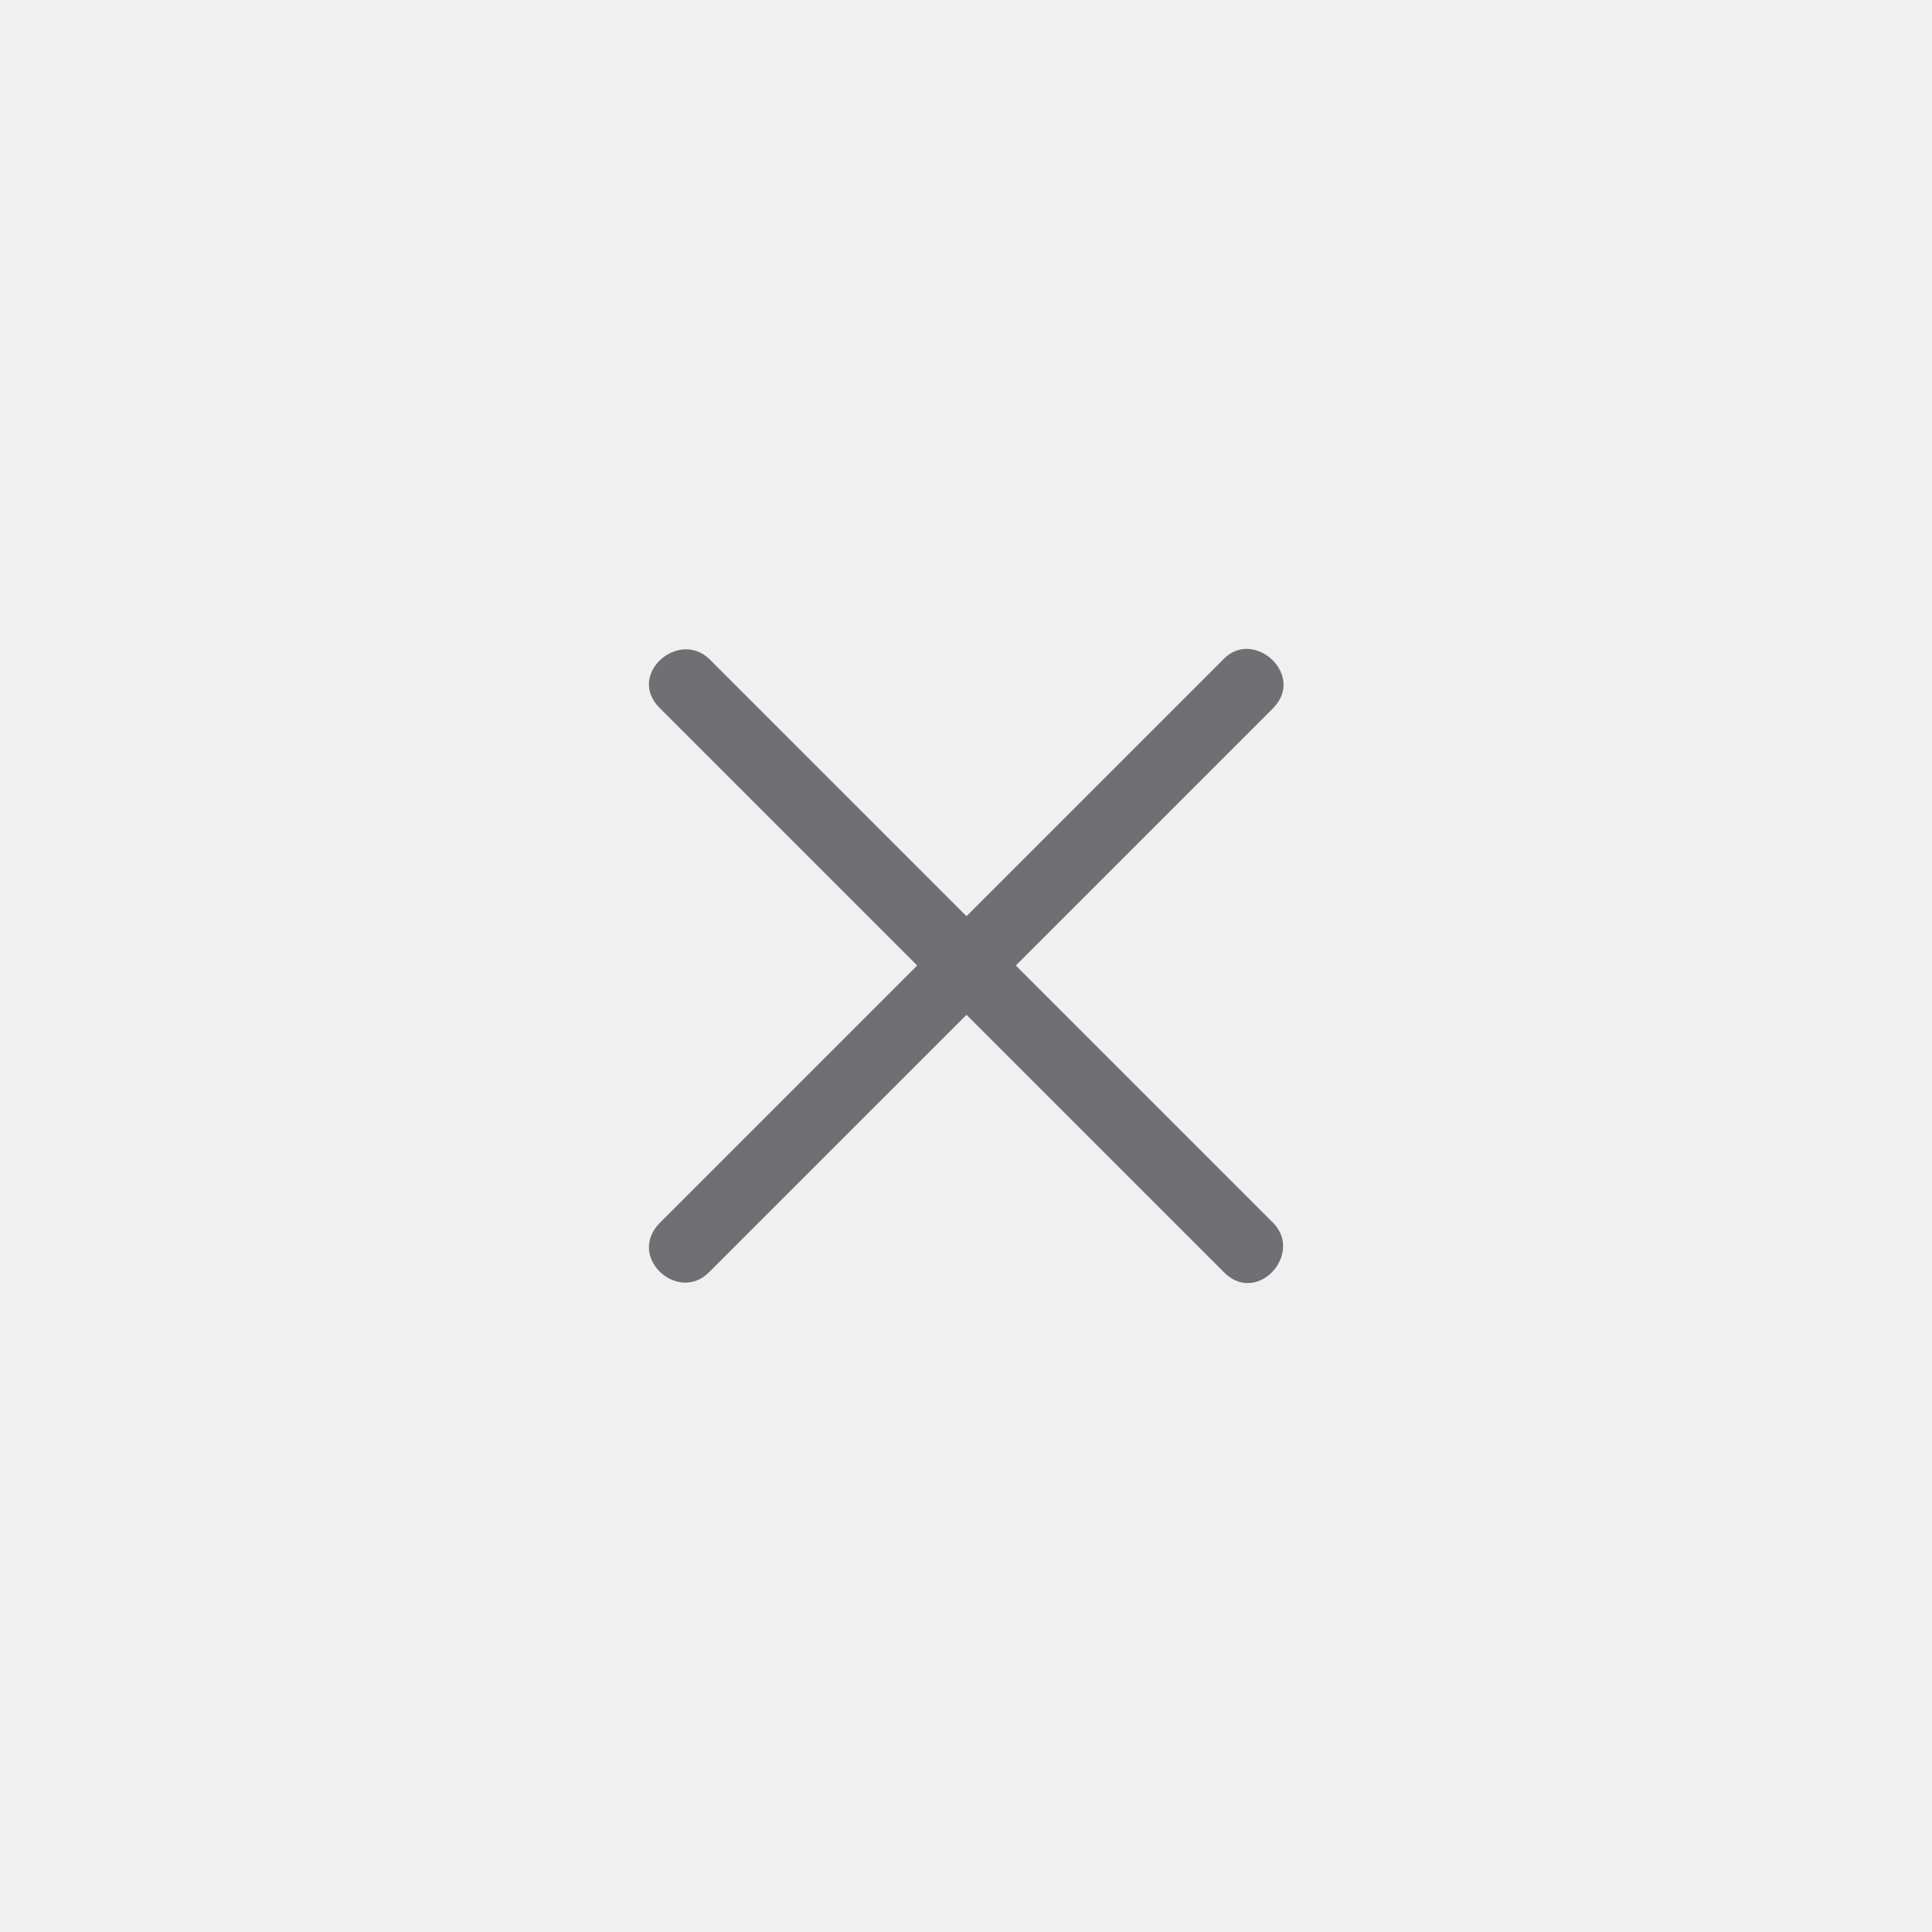
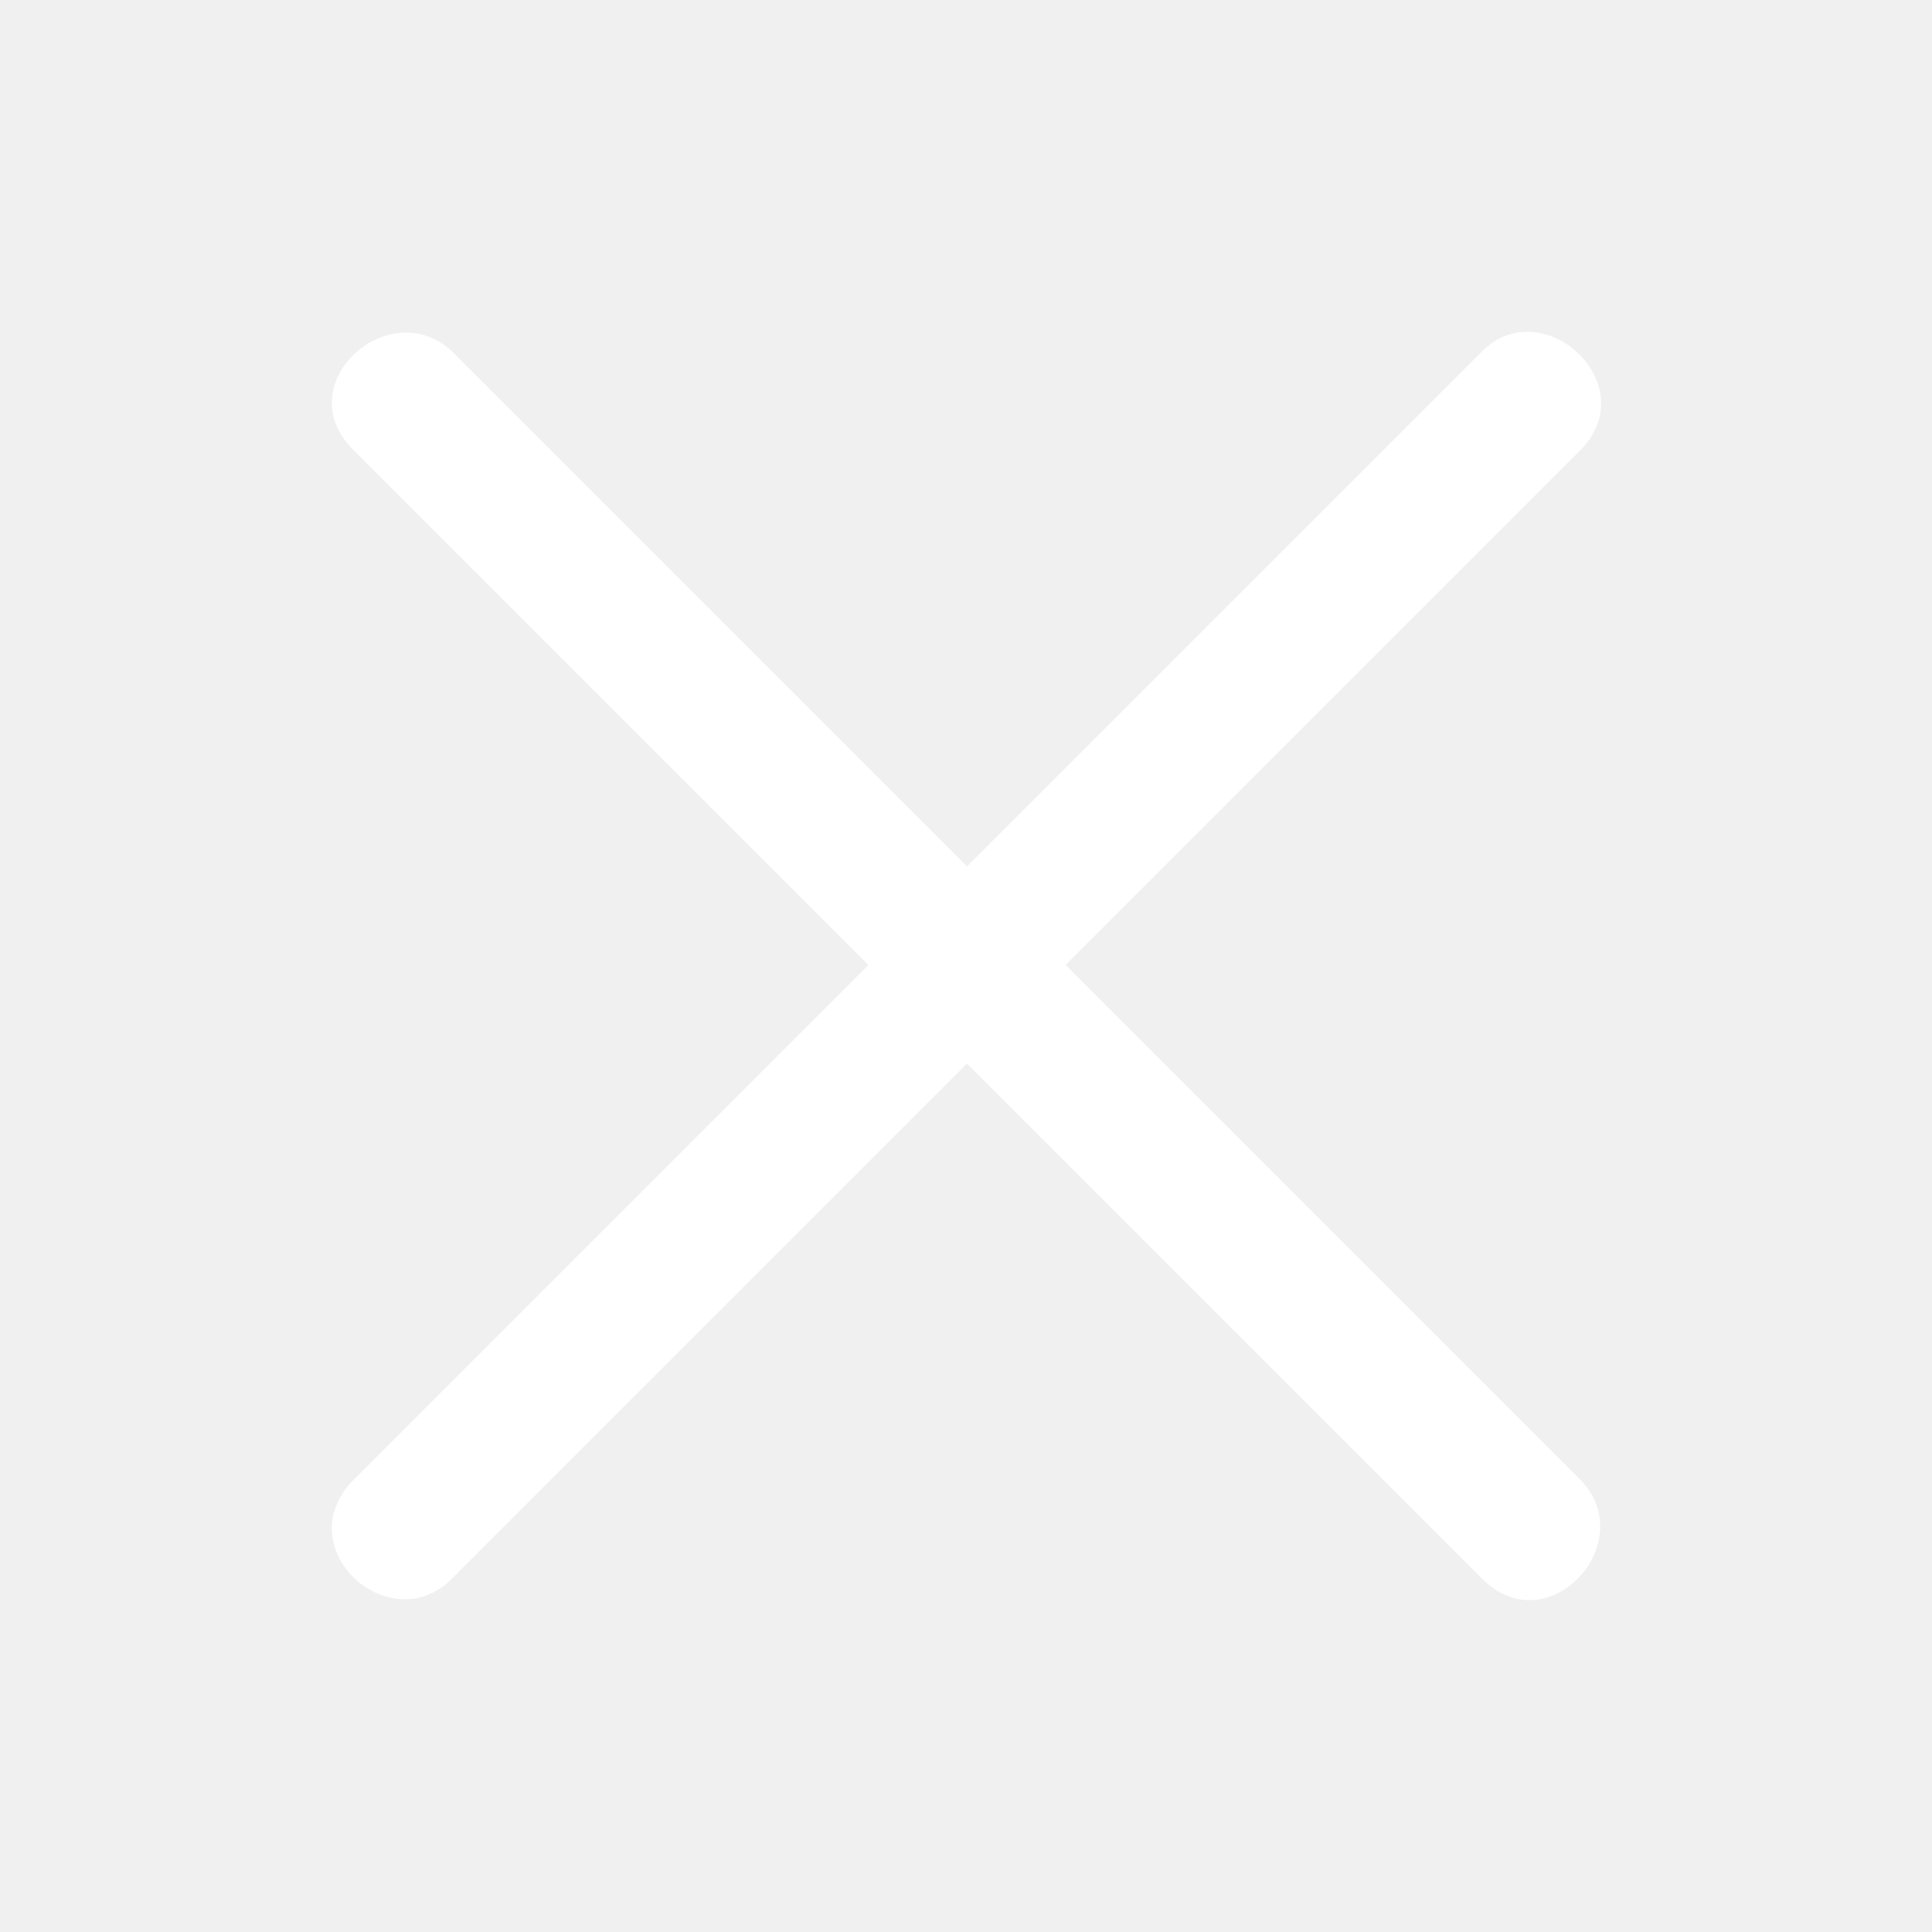
- <svg xmlns="http://www.w3.org/2000/svg" width="48" height="48" viewBox="0 0 48 48" fill="none">
-   <g clip-path="url(#clip0_2582_861)">
-     <mask id="mask0_2582_861" style="mask-type:luminance" maskUnits="userSpaceOnUse" x="12" y="12" width="24" height="24">
-       <path d="M17.625 31.6C16.85 32.4 15.55 31.225 16.4 30.375L30.4 16.375C31.15 15.6 32.45 16.775 31.625 17.6L17.625 31.6ZM16.4 17.6C15.55 16.775 16.85 15.625 17.625 16.375L31.625 30.375C32.4 31.15 31.225 32.45 30.4 31.6L16.4 17.6Z" fill="white" />
-     </mask>
-     <g mask="url(#mask0_2582_861)">
-       <rect width="48" height="48" fill="#222125" fill-opacity="0.62" />
-     </g>
-   </g>
-   <defs>
-     <clipPath id="clip0_2582_861">
-       <rect width="48" height="48" fill="white" />
-     </clipPath>
-   </defs>
+ <svg xmlns="http://www.w3.org/2000/svg" width="24" height="24" viewBox="0 0 24 24" fill="none">
+   <path d="M5.625 19.6C4.85 20.4 3.55 19.225 4.4 18.375L18.4 4.375C19.15 3.6 20.45 4.775 19.625 5.6L5.625 19.6ZM4.4 5.6C3.55 4.775 4.85 3.625 5.625 4.375L19.625 18.375C20.4 19.15 19.225 20.45 18.4 19.6L4.4 5.6Z" fill="white" />
</svg>
